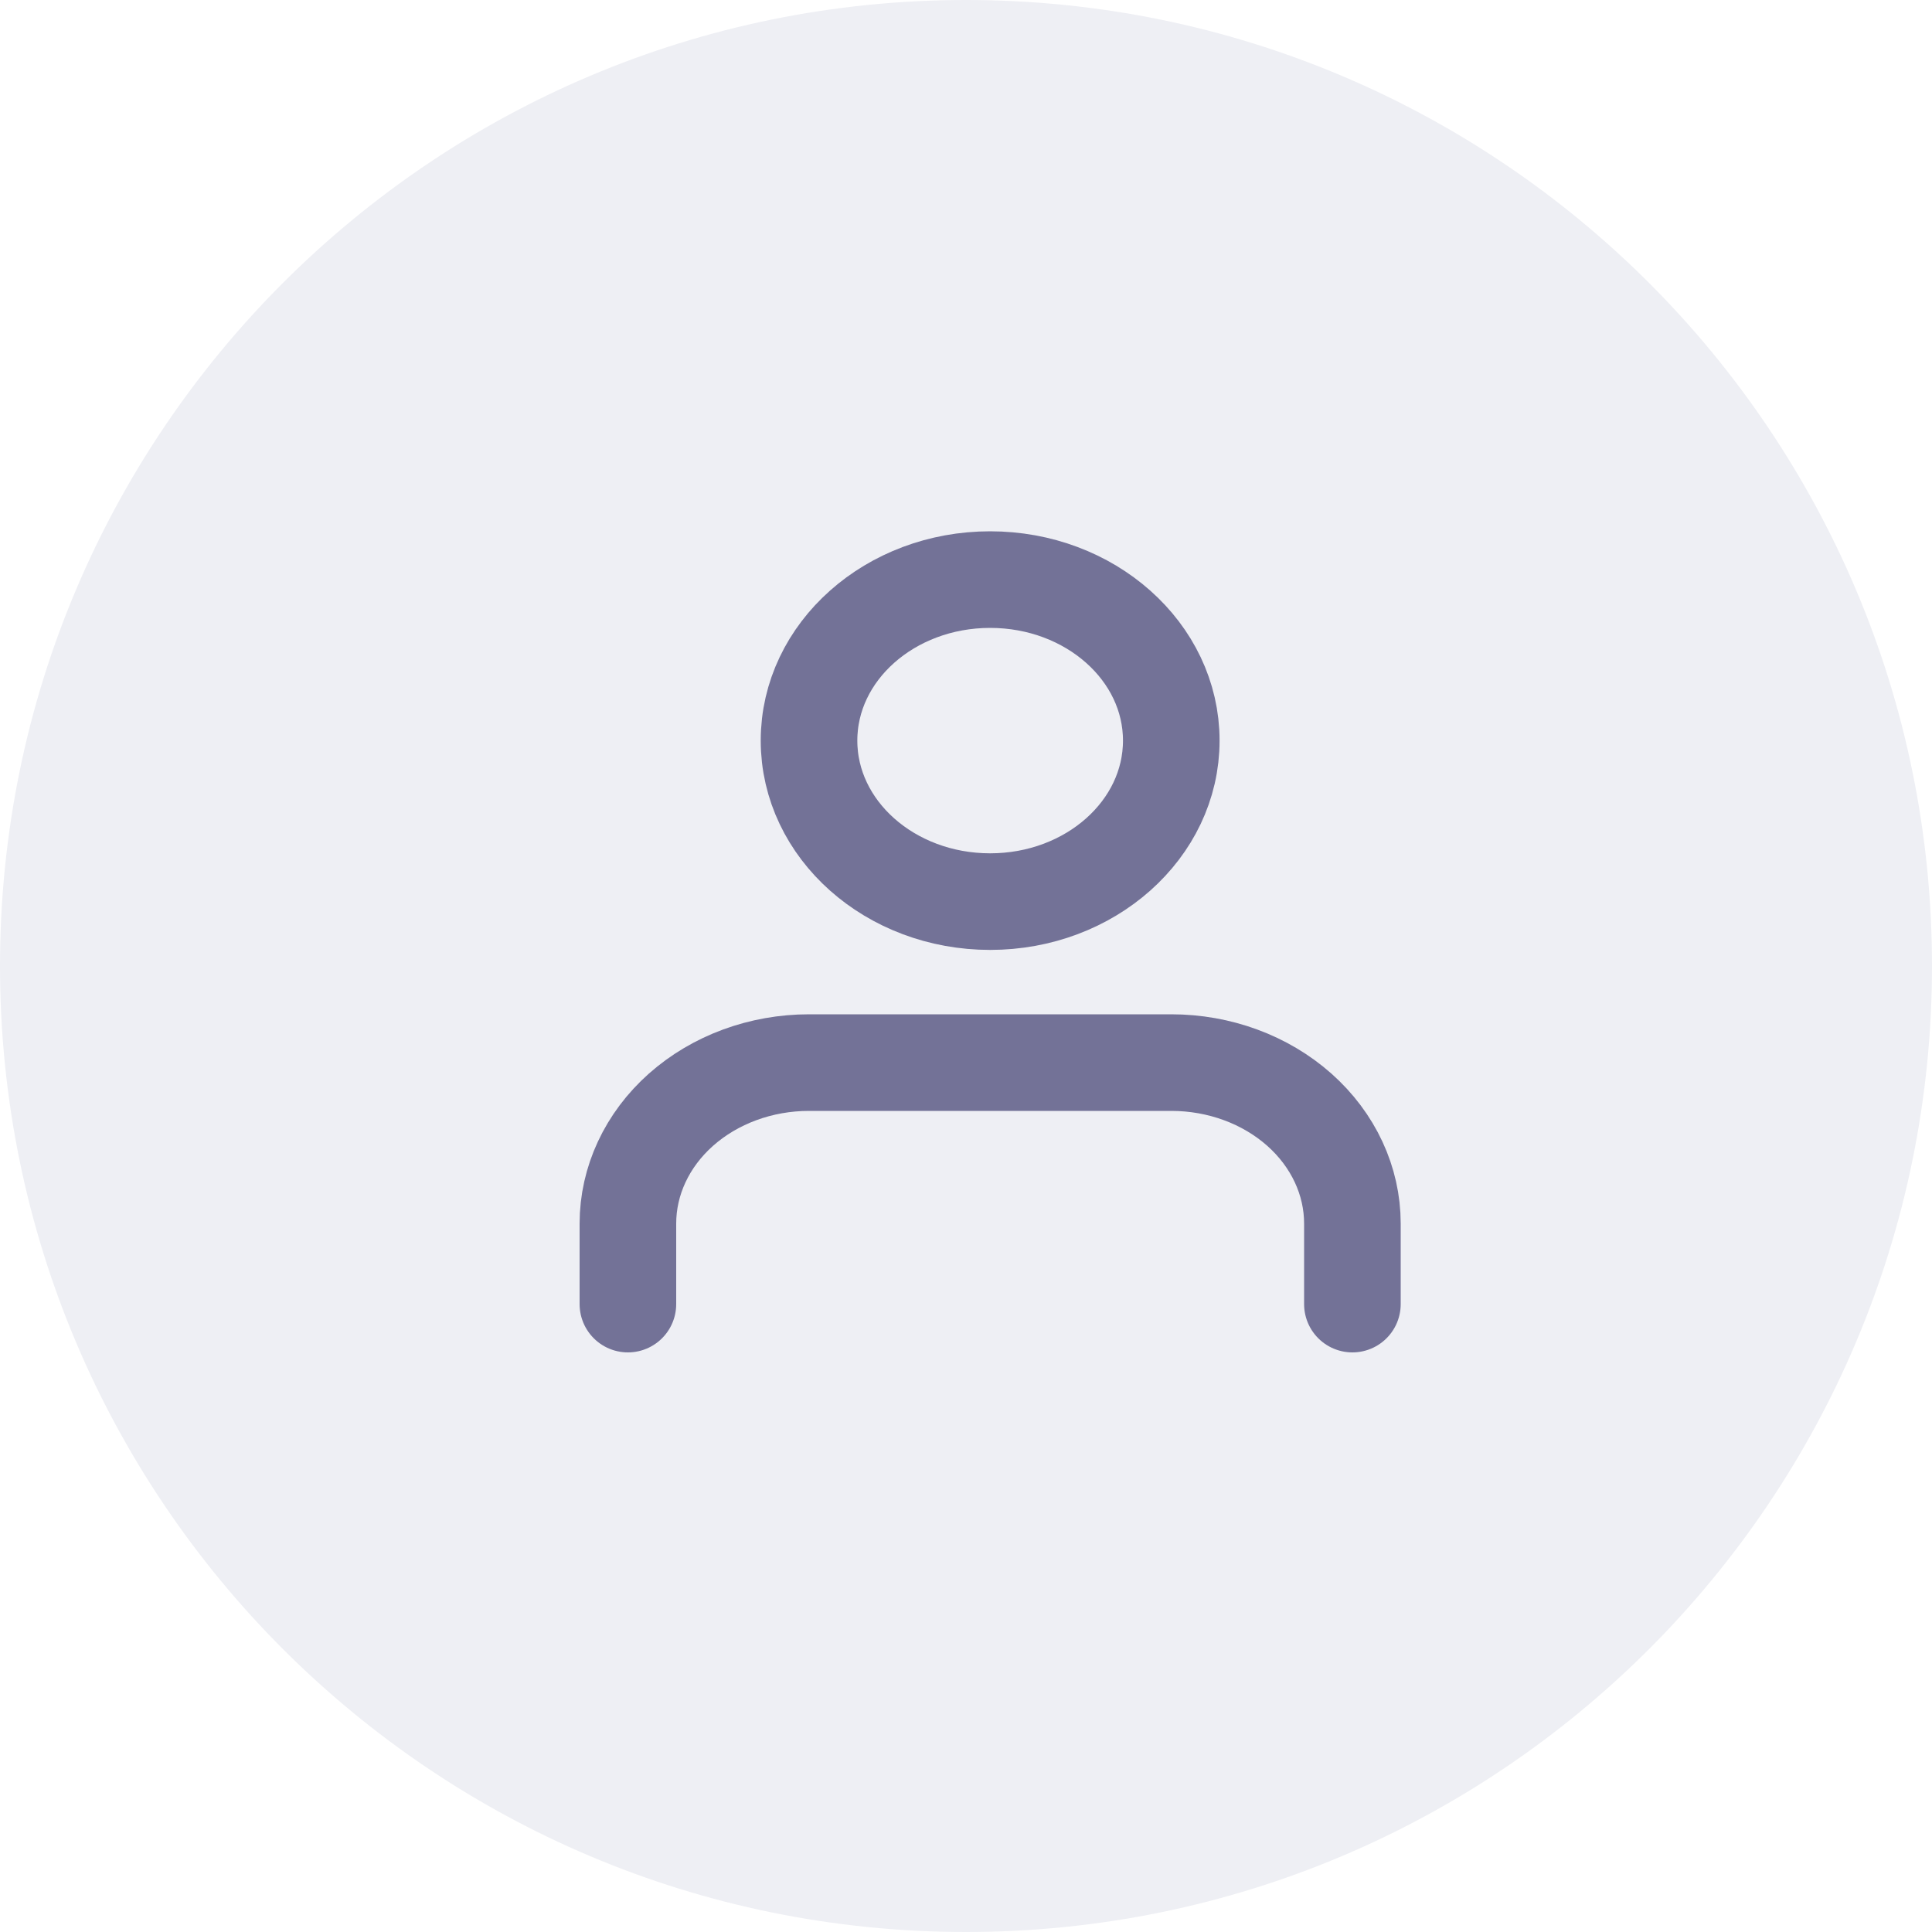
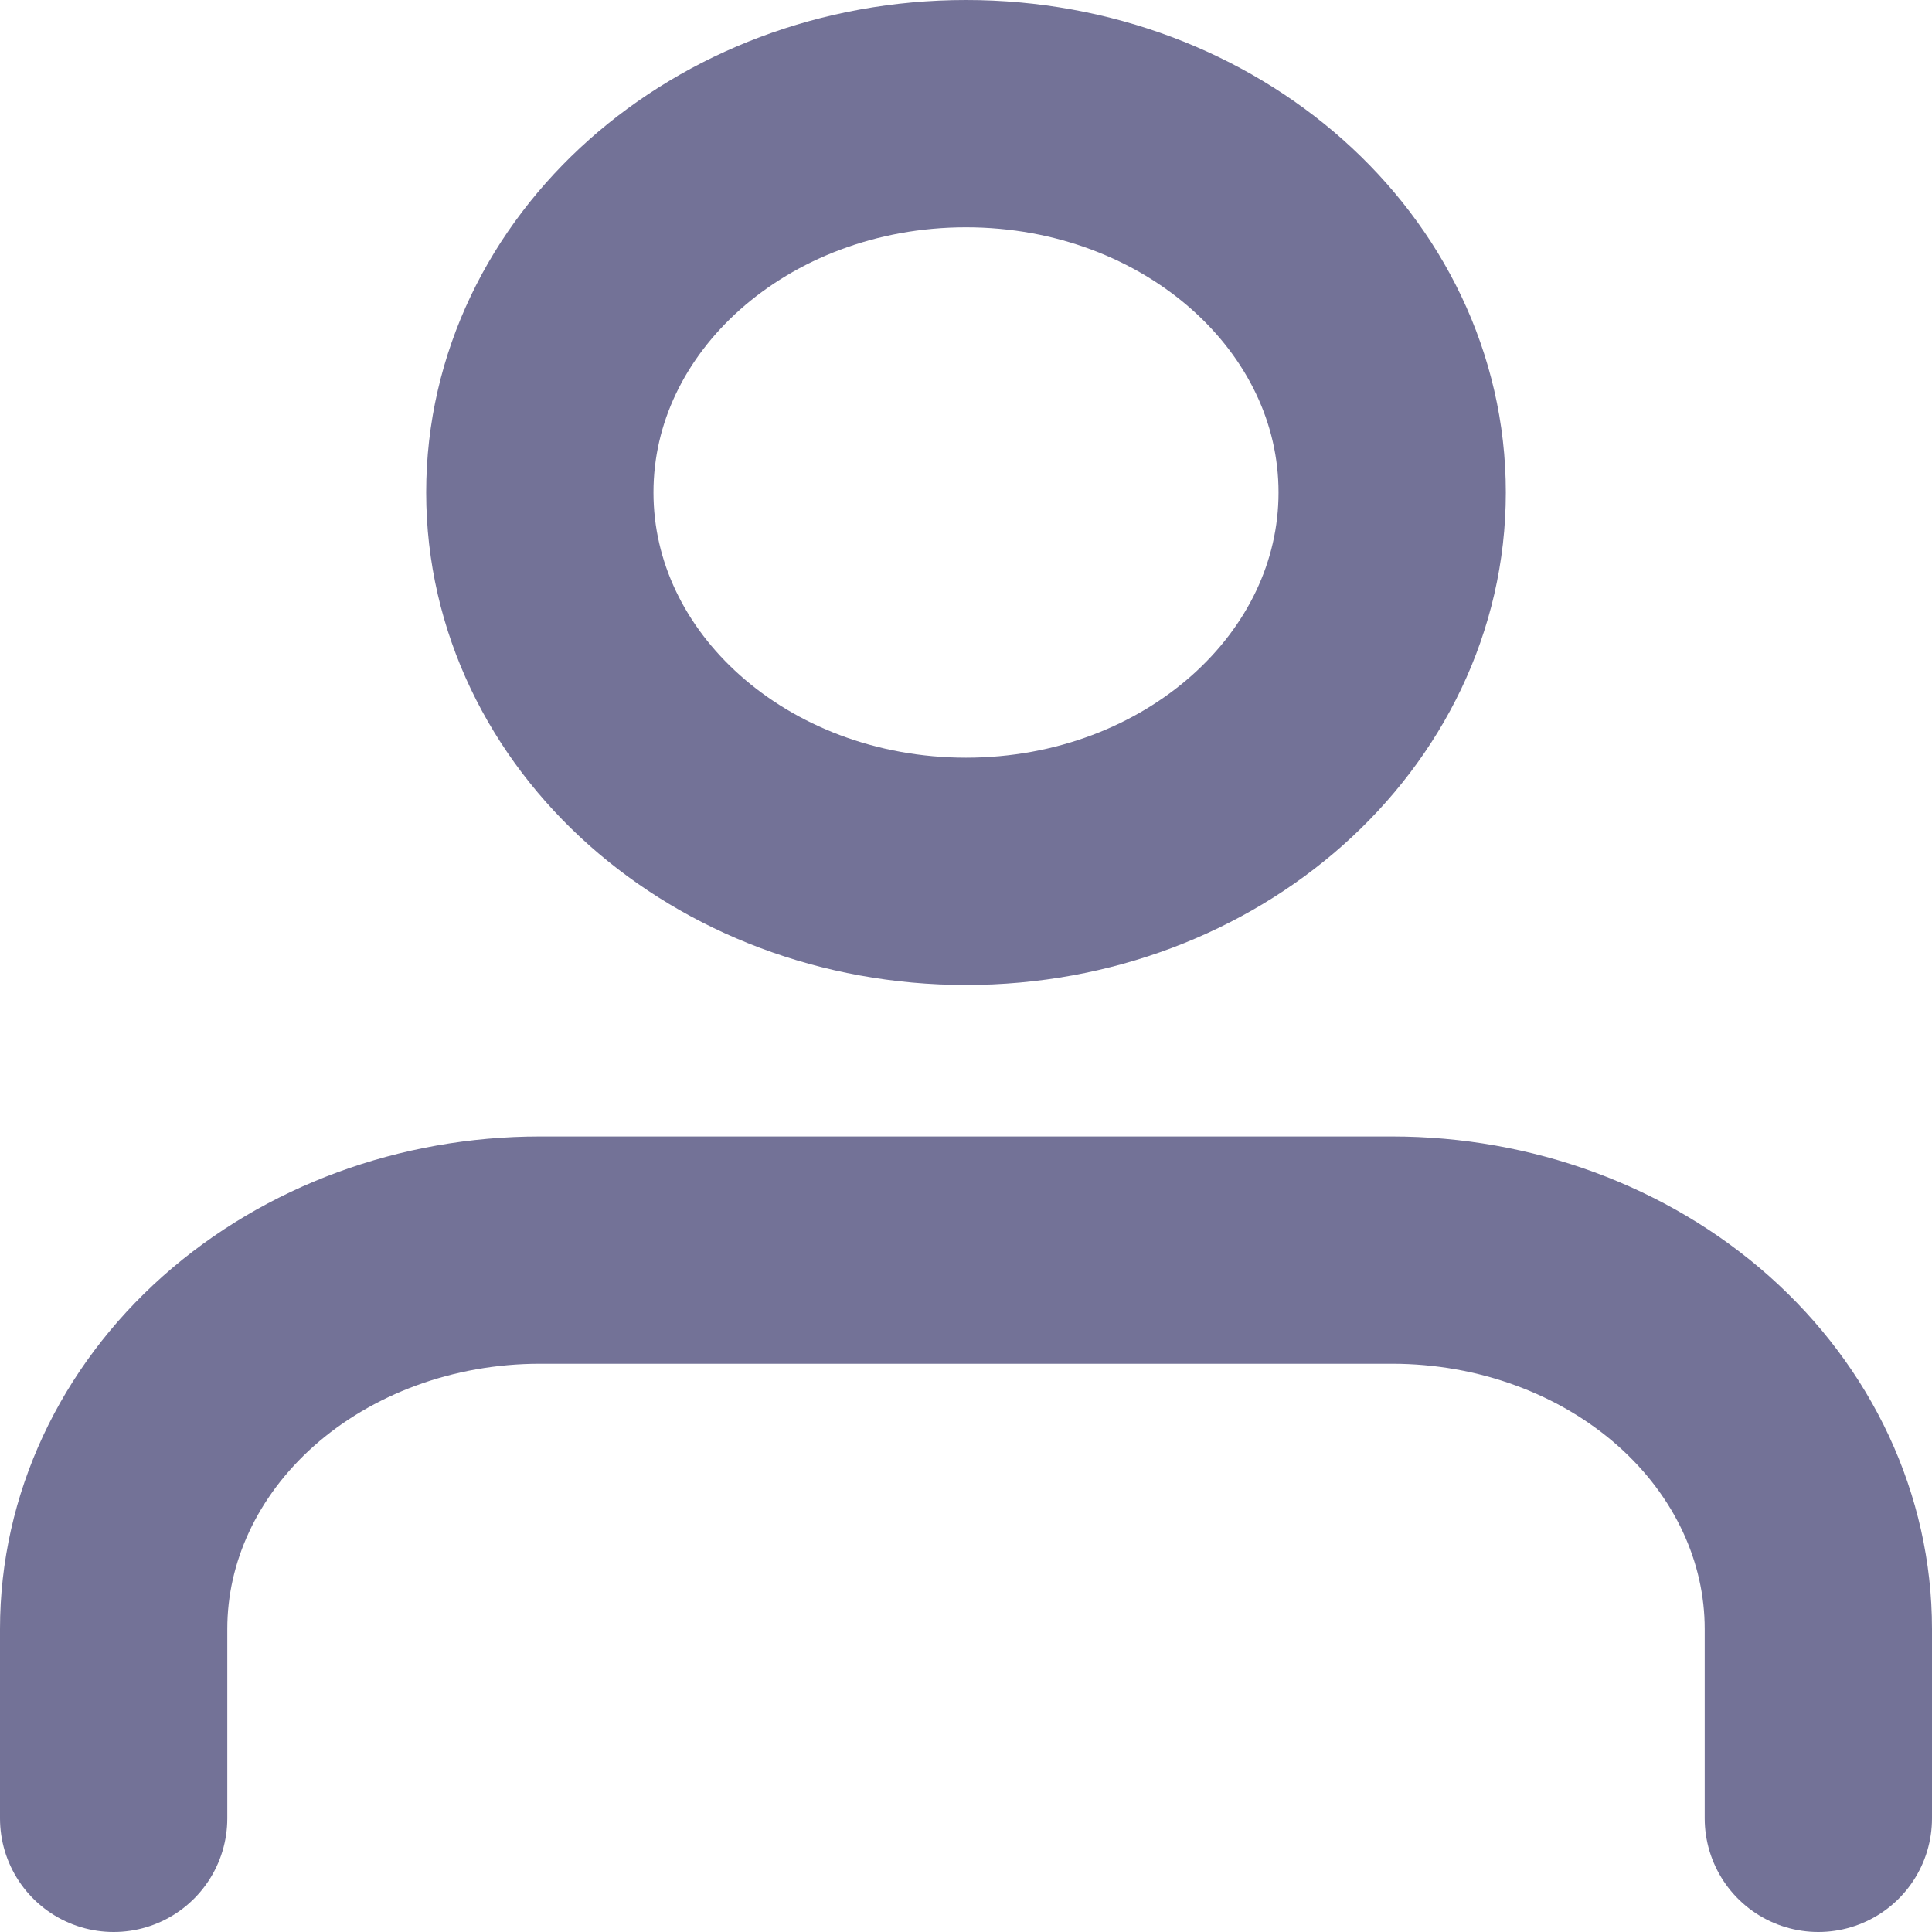
- <svg xmlns="http://www.w3.org/2000/svg" width="40" height="40" viewBox="0 0 40 40" fill="none">
-   <path d="M20 40C31.046 40 40 31.046 40 20C40 8.954 31.046 0 20 0C8.954 0 0 8.954 0 20C0 31.046 8.954 40 20 40Z" fill="#EEEFF4" />
-   <path d="M20.5 18.667C22.571 18.667 24.25 17.174 24.25 15.333C24.25 13.492 22.571 12 20.5 12C18.429 12 16.75 13.492 16.75 15.333C16.75 17.174 18.429 18.667 20.5 18.667Z" stroke="#737297" stroke-width="2" stroke-linecap="round" stroke-linejoin="round" />
-   <path d="M28 27V25.333C28 24.449 27.605 23.601 26.902 22.976C26.198 22.351 25.245 22 24.25 22H16.75C15.755 22 14.802 22.351 14.098 22.976C13.395 23.601 13 24.449 13 25.333V27" stroke="#737297" stroke-width="2" stroke-linecap="round" stroke-linejoin="round" />
+ <svg xmlns="http://www.w3.org/2000/svg" width="17" height="17" viewBox="0 0 17 17" fill="none">
+   <path d="M8.5 7.667C10.571 7.667 12.25 6.174 12.25 4.333C12.25 2.492 10.571 1 8.5 1C6.429 1 4.75 2.492 4.75 4.333C4.75 6.174 6.429 7.667 8.5 7.667Z" stroke="#737297" stroke-width="2" stroke-linecap="round" stroke-linejoin="round" />
+   <path d="M16 16V14.333C16 13.449 15.605 12.601 14.902 11.976C14.198 11.351 13.245 11 12.25 11H4.75C3.755 11 2.802 11.351 2.098 11.976C1.395 12.601 1 13.449 1 14.333V16" stroke="#737297" stroke-width="2" stroke-linecap="round" stroke-linejoin="round" />
</svg>
